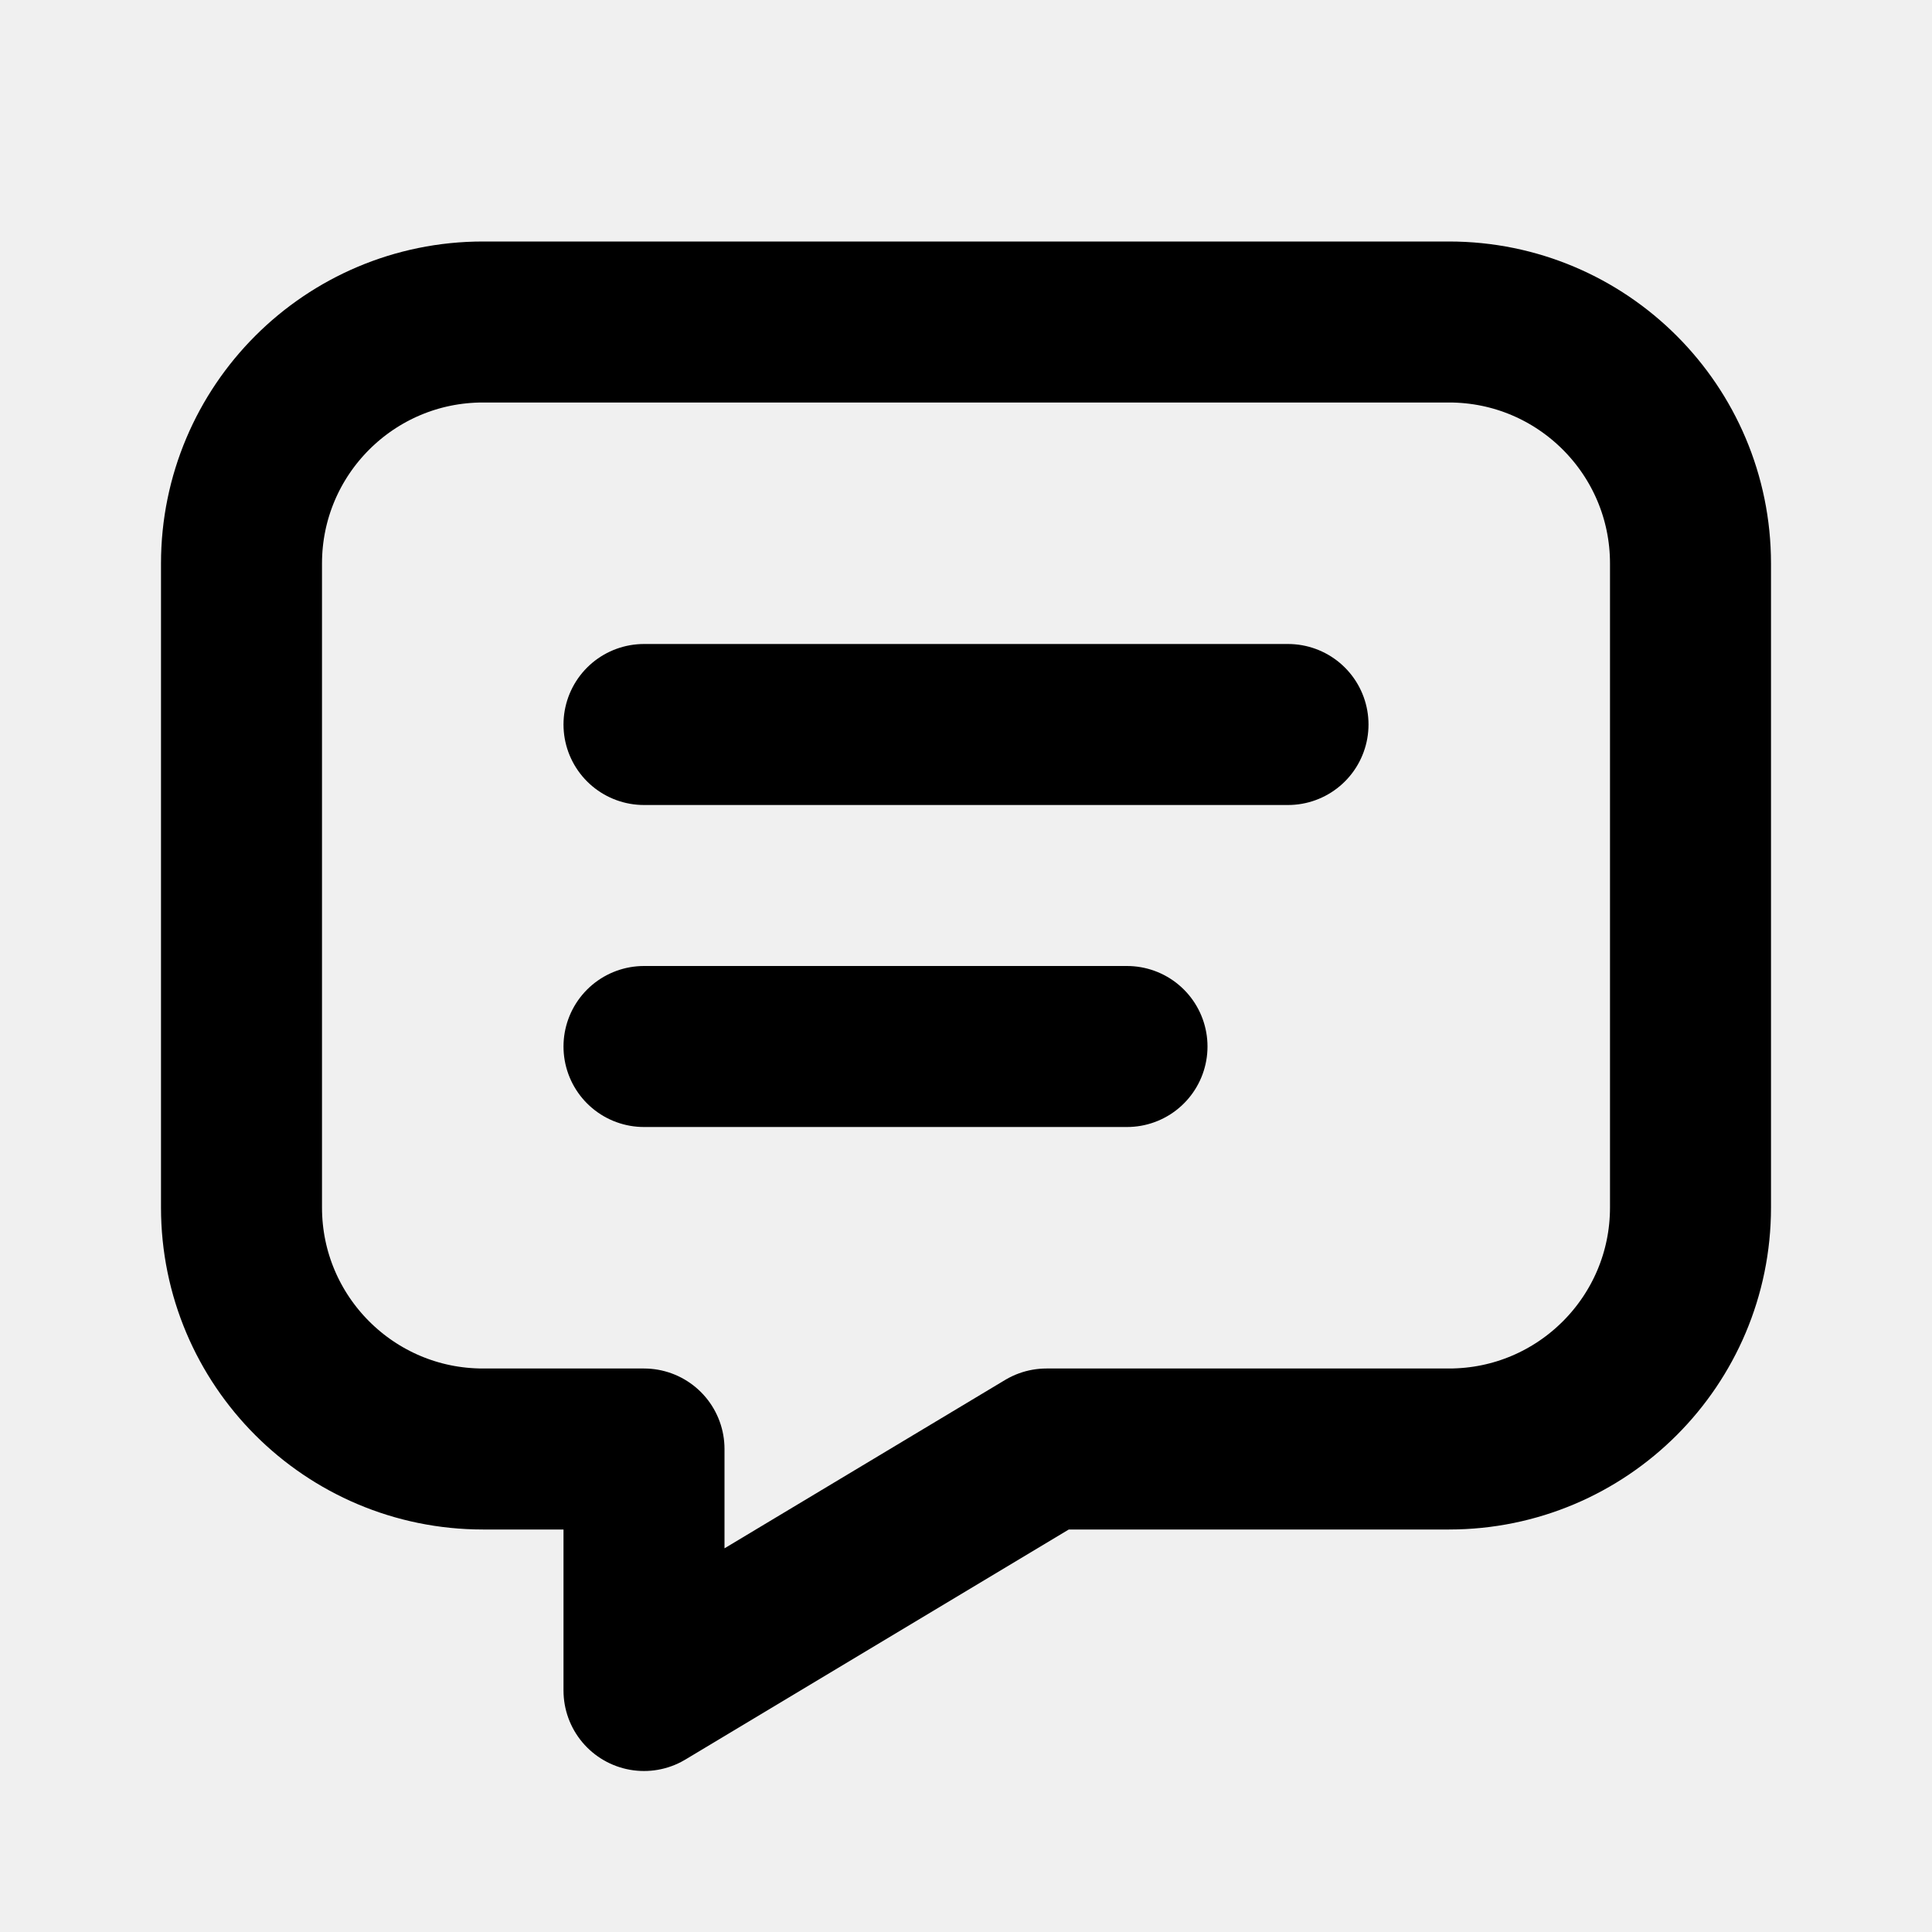
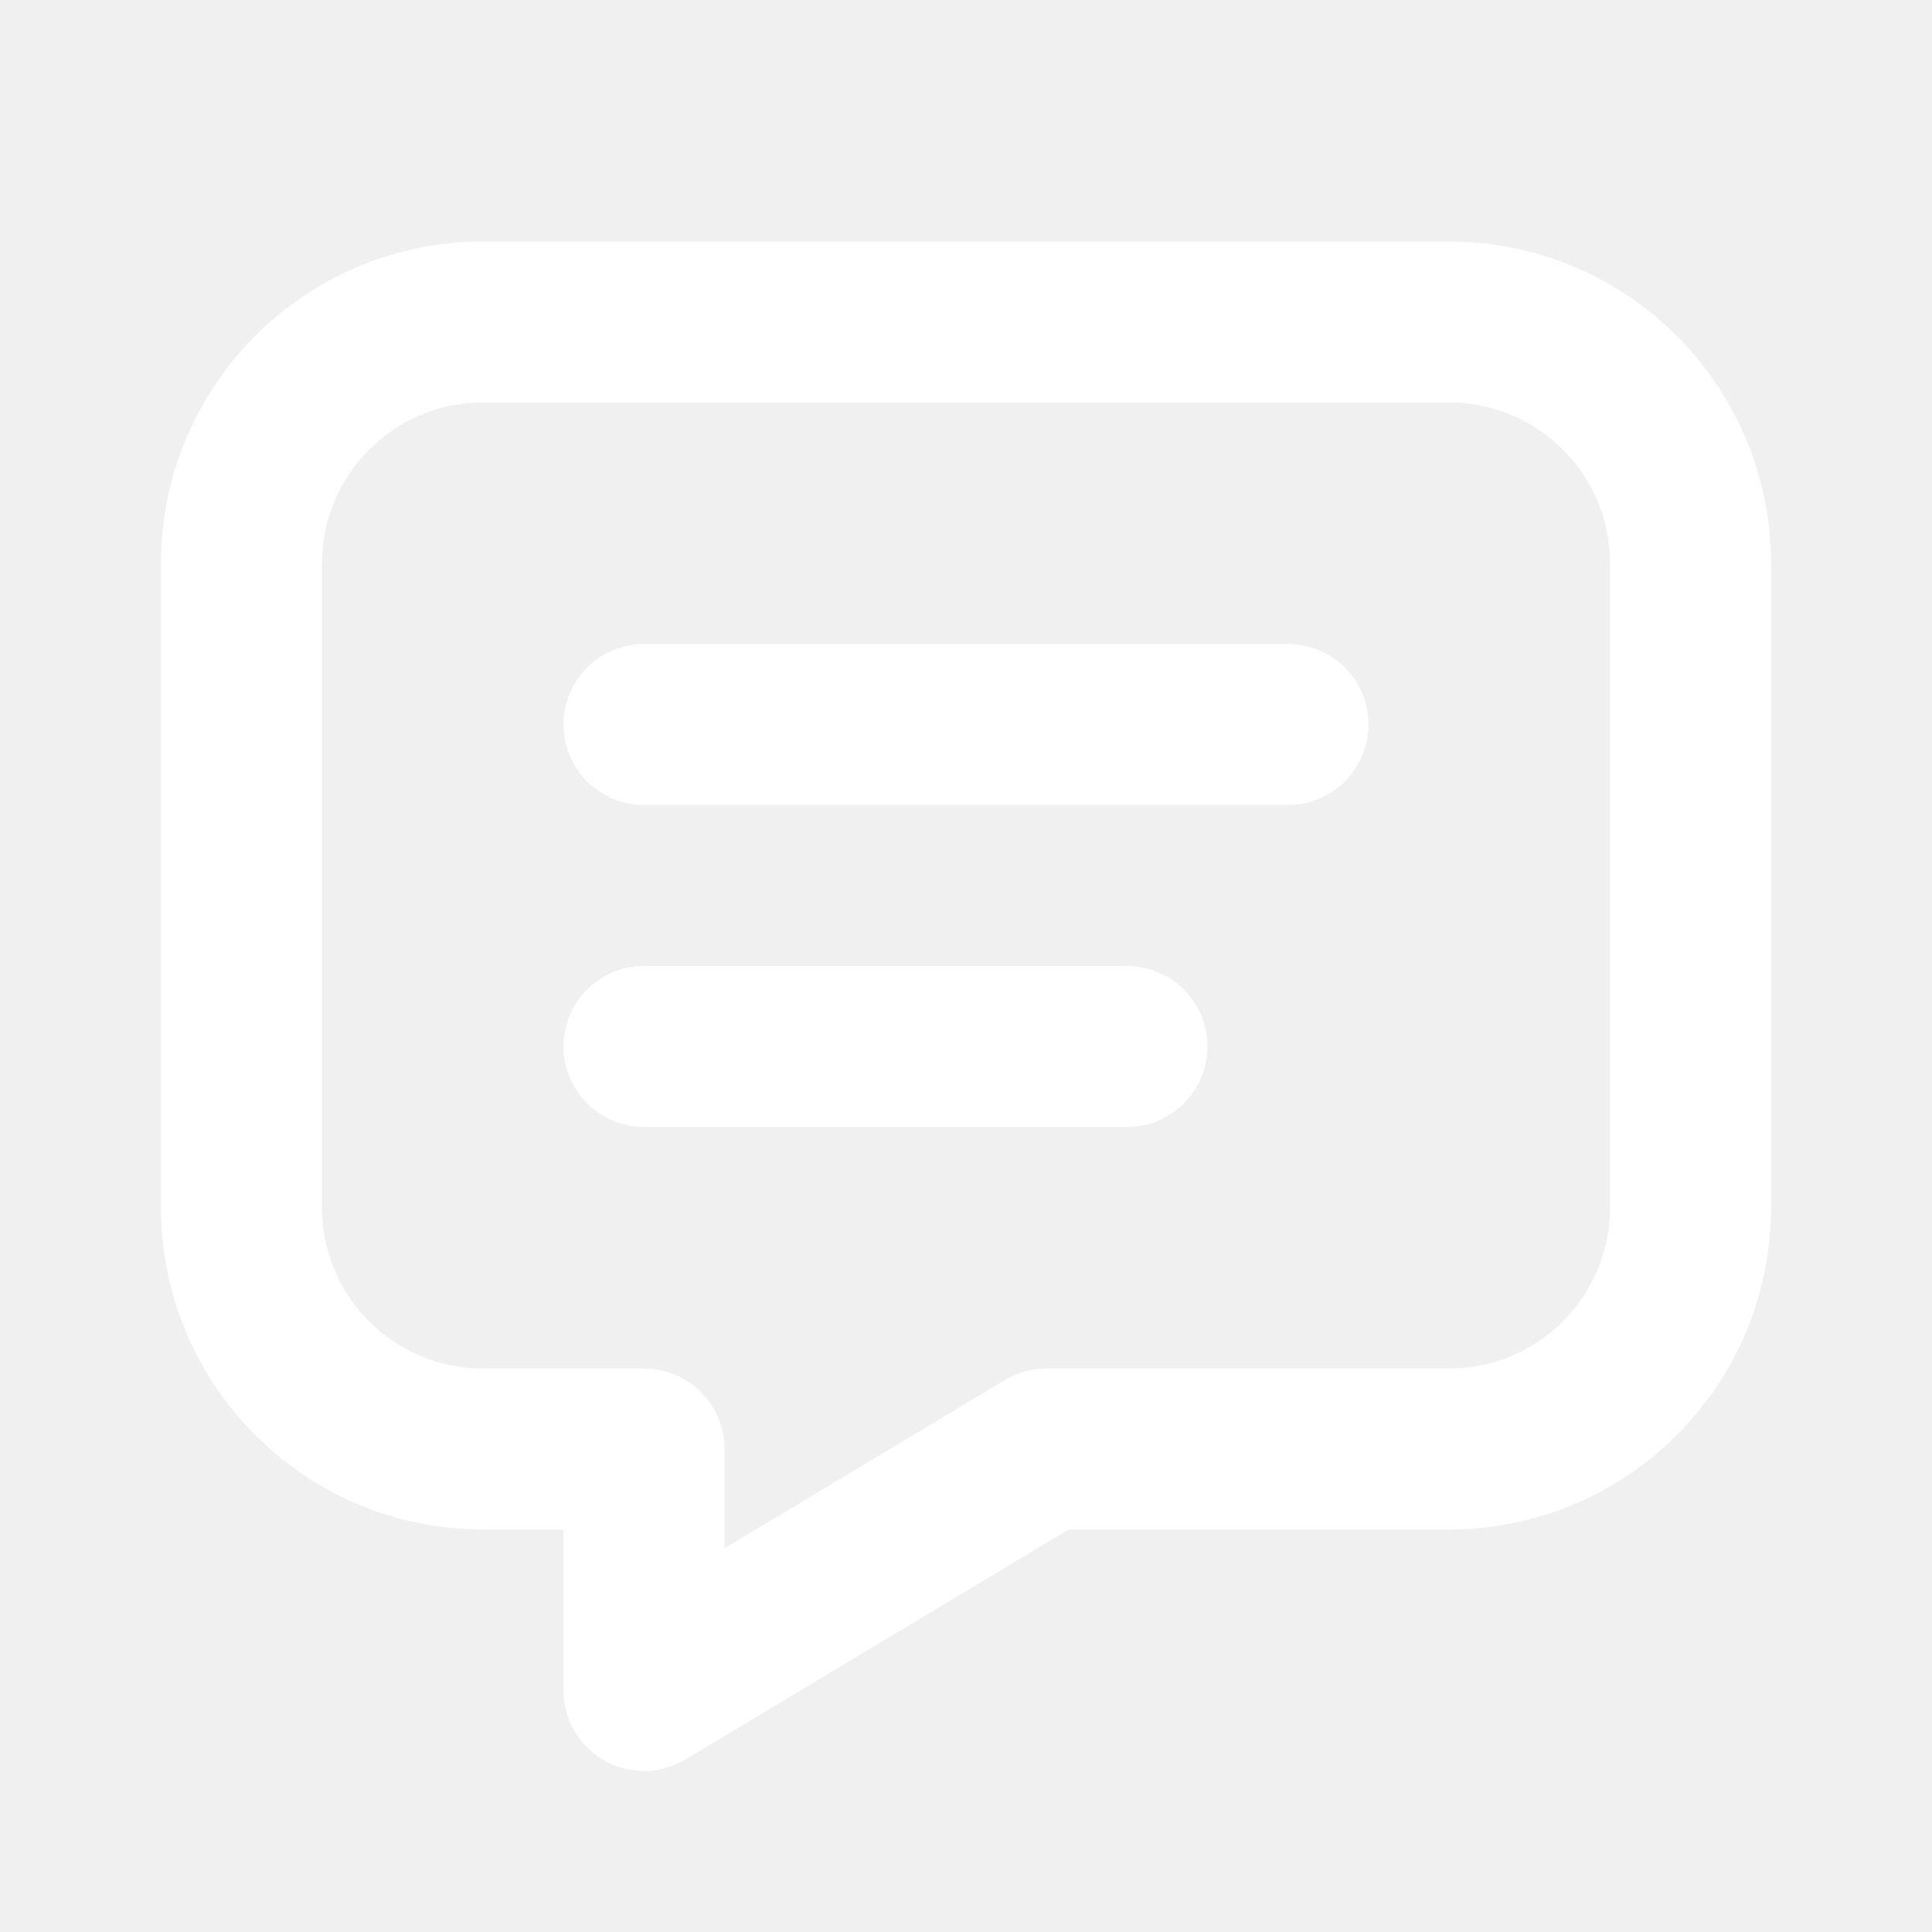
- <svg xmlns="http://www.w3.org/2000/svg" width="24" height="24" viewBox="0 0 24 24" fill="none" stroke="currentColor" stroke-width="2" stroke-linecap="round" stroke-linejoin="round" class="icon icon-tabler icons-tabler-outline icon-tabler-message">
+ <svg xmlns="http://www.w3.org/2000/svg" width="24" height="24" viewBox="0 0 24 24" fill="none" stroke="white" stroke-width="2" stroke-linecap="round" stroke-linejoin="round" class="icon icon-tabler icons-tabler-outline icon-tabler-message">
  <path stroke="none" d="M0 0h24v24H0z" fill="none" />
  <path d="M8 9h8" />
  <path d="M8 13h6" />
  <path d="M18 4a3 3 0 0 1 3 3v8a3 3 0 0 1 -3 3h-5l-5 3v-3h-2a3 3 0 0 1 -3 -3v-8a3 3 0 0 1 3 -3h12z" />
</svg>
